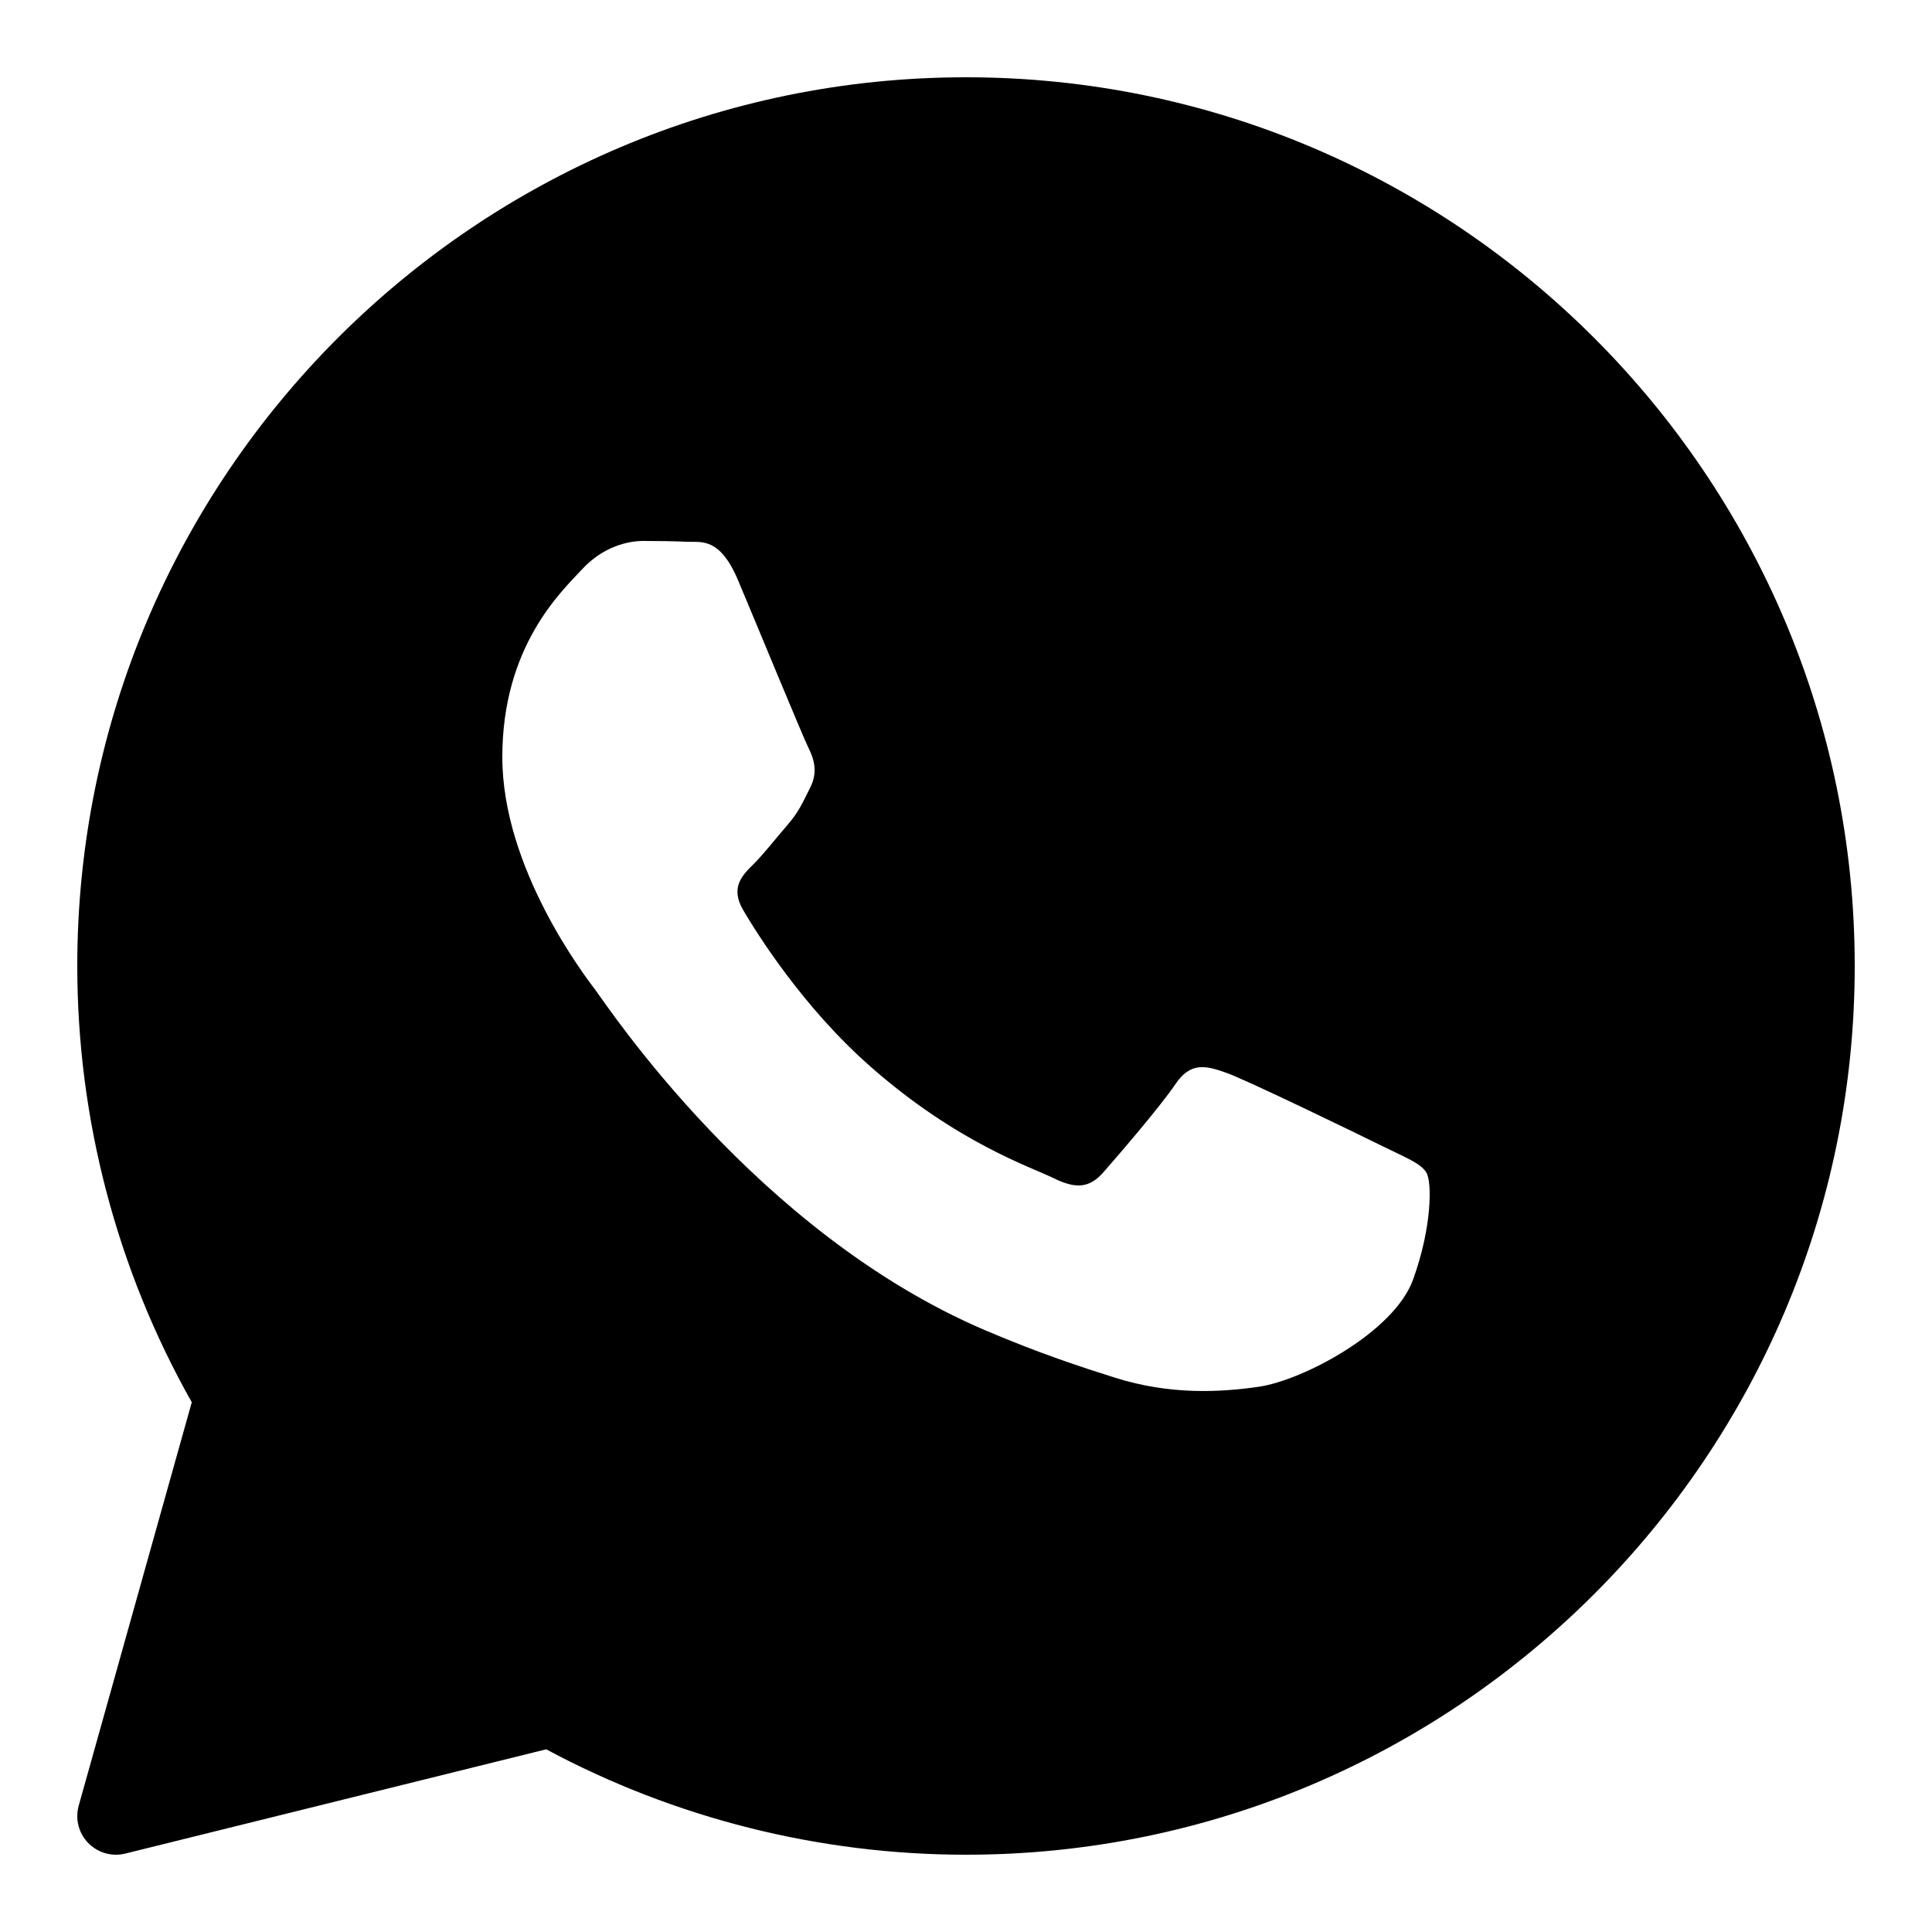
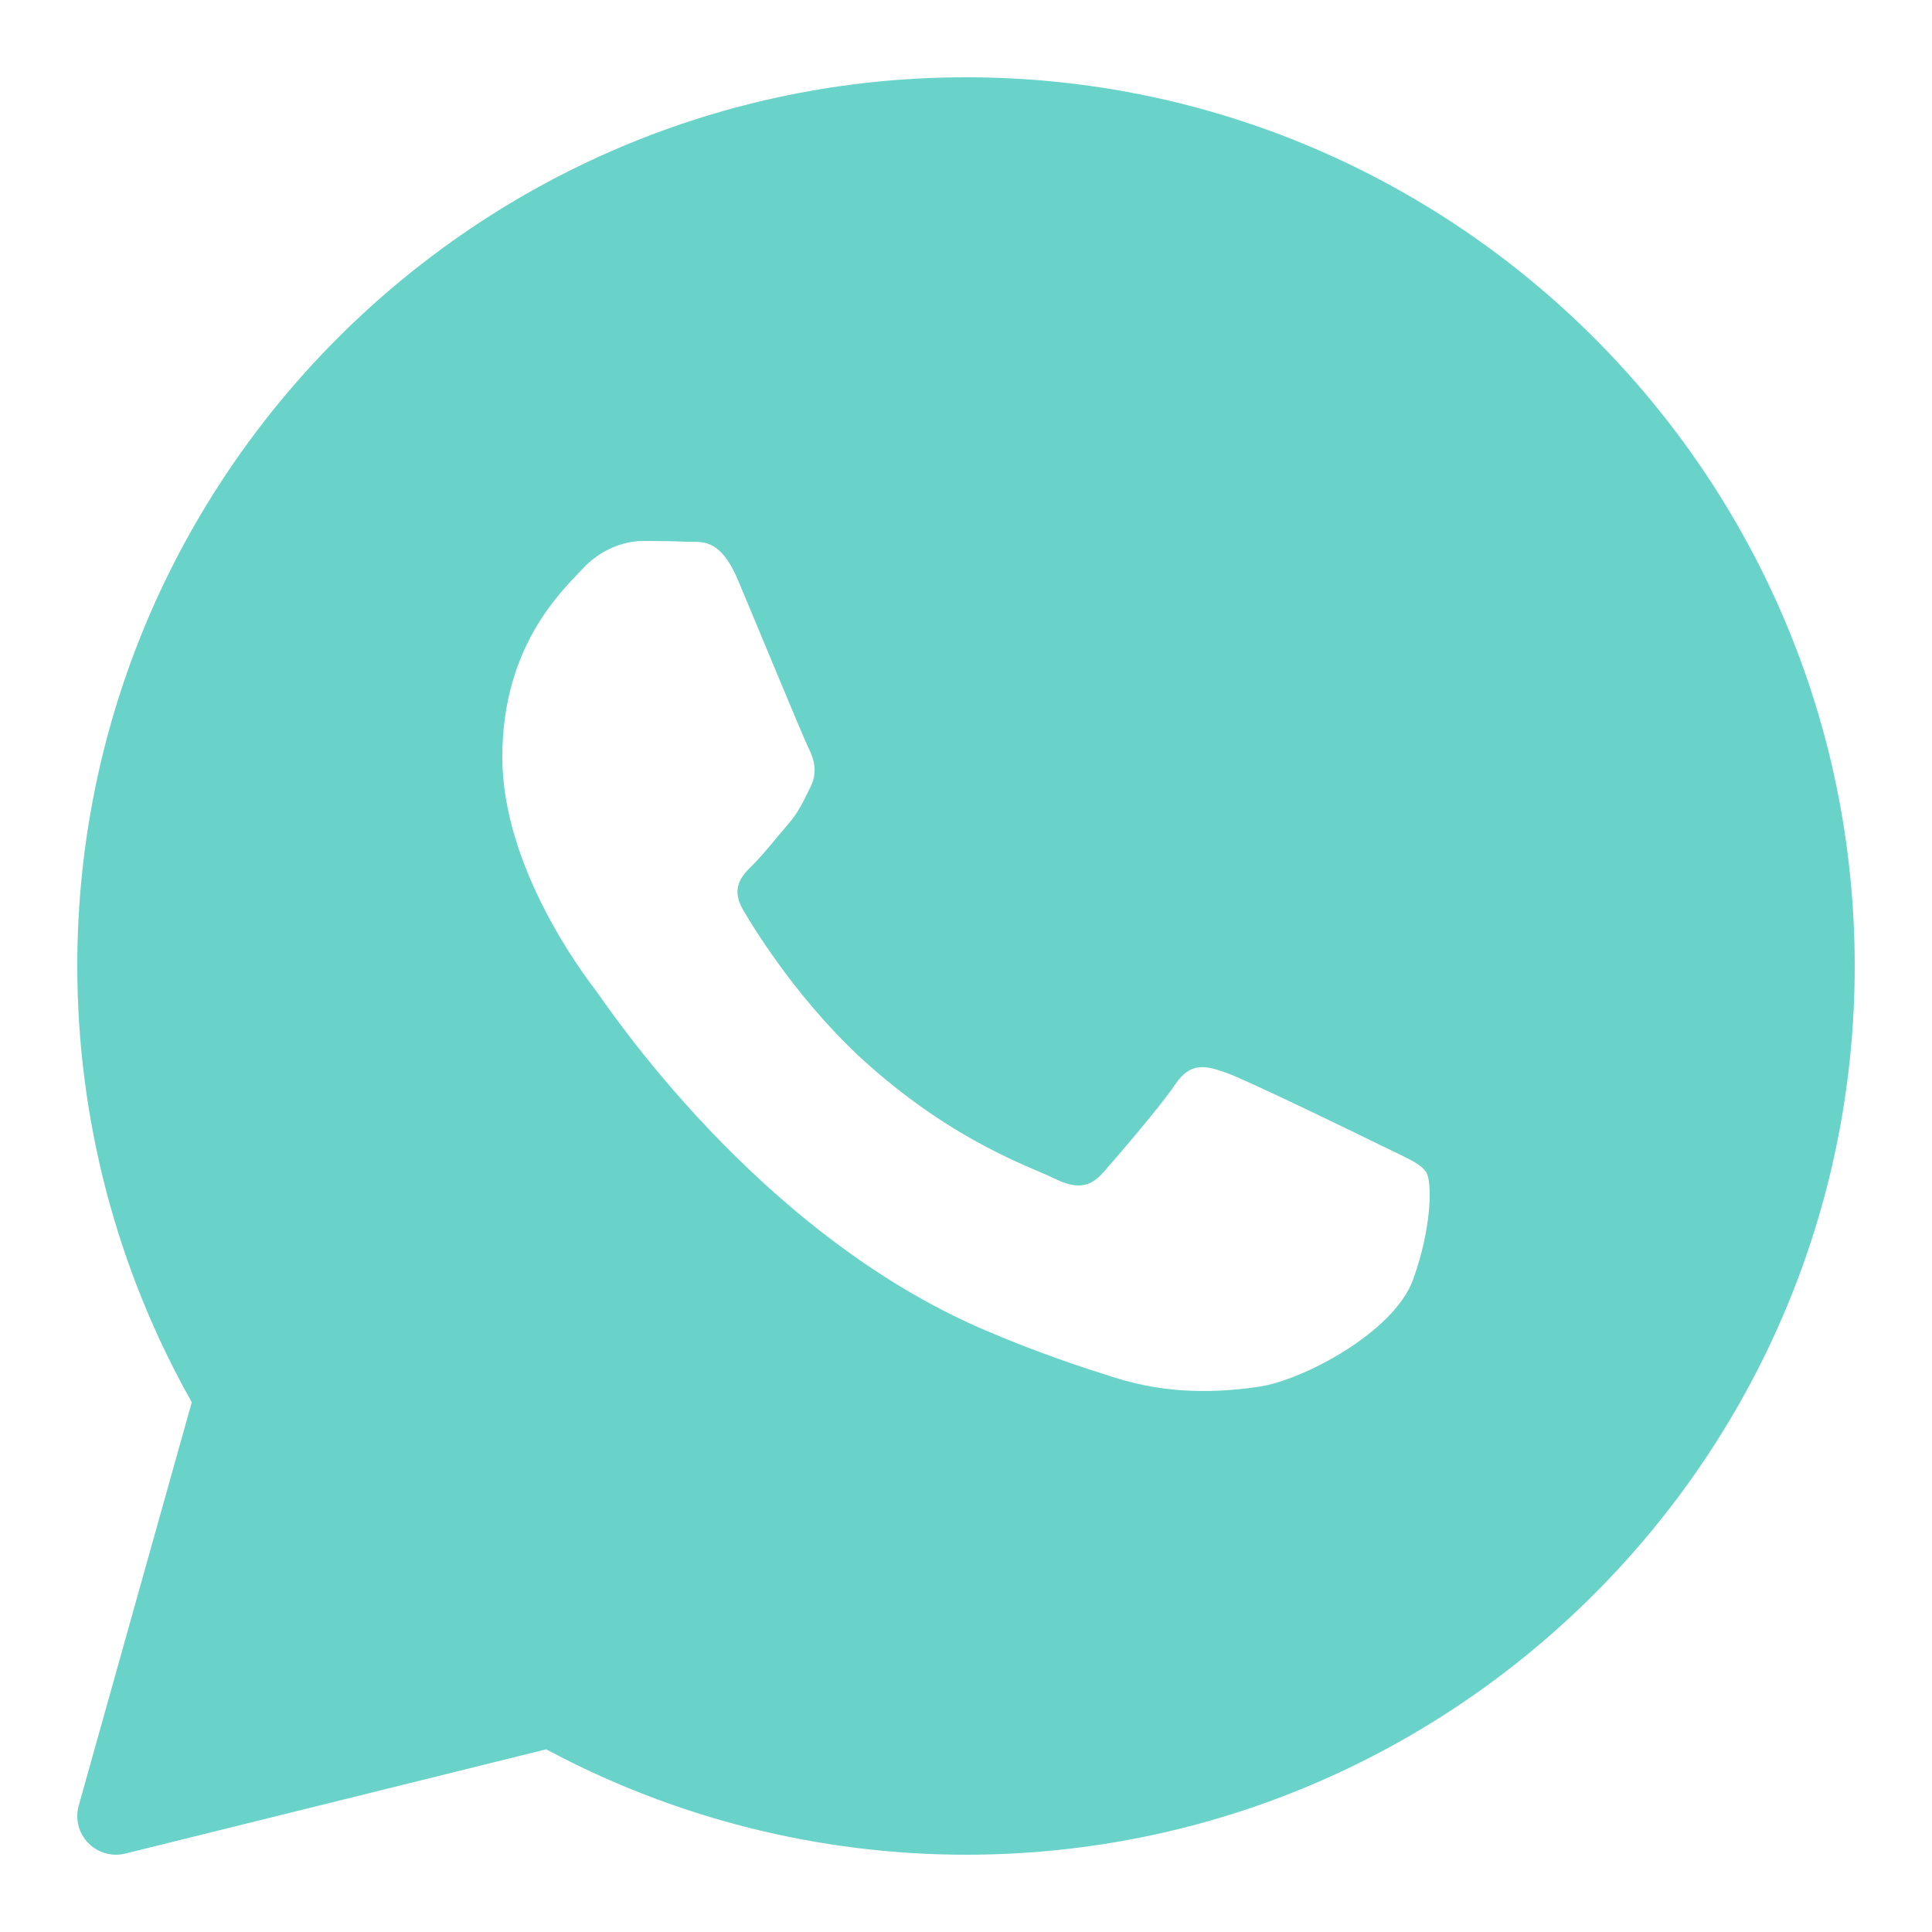
- <svg xmlns="http://www.w3.org/2000/svg" viewBox="0 0 50 50" width="50px" height="50px">
+ <svg xmlns="http://www.w3.org/2000/svg" viewBox="0 0 50 50" width="50px" height="50px" fill="#69D3C9">
  <path d="M25,2C12.318,2,2,12.318,2,25c0,3.96,1.023,7.854,2.963,11.29L2.037,46.73c-0.096,0.343-0.003,0.711,0.245,0.966 C2.473,47.893,2.733,48,3,48c0.08,0,0.161-0.01,0.24-0.029l10.896-2.699C17.463,47.058,21.21,48,25,48c12.682,0,23-10.318,23-23 S37.682,2,25,2z M36.57,33.116c-0.492,1.362-2.852,2.605-3.986,2.772c-1.018,0.149-2.306,0.213-3.72-0.231 c-0.857-0.27-1.957-0.628-3.366-1.229c-5.923-2.526-9.791-8.415-10.087-8.804C15.116,25.235,13,22.463,13,19.594 s1.525-4.28,2.067-4.864c0.542-0.584,1.181-0.73,1.575-0.73s0.787,0.005,1.132,0.021c0.363,0.018,0.85-0.137,1.329,1.001 c0.492,1.168,1.673,4.037,1.819,4.33c0.148,0.292,0.246,0.633,0.05,1.022c-0.196,0.389-0.294,0.632-0.59,0.973 s-0.62,0.76-0.886,1.022c-0.296,0.291-0.603,0.606-0.259,1.19c0.344,0.584,1.529,2.493,3.285,4.039 c2.255,1.986,4.158,2.602,4.748,2.894c0.59,0.292,0.935,0.243,1.279-0.146c0.344-0.39,1.476-1.703,1.869-2.286 s0.787-0.487,1.329-0.292c0.542,0.194,3.445,1.604,4.035,1.896c0.59,0.292,0.984,0.438,1.132,0.681 C37.062,30.587,37.062,31.755,36.57,33.116z" />
</svg>
